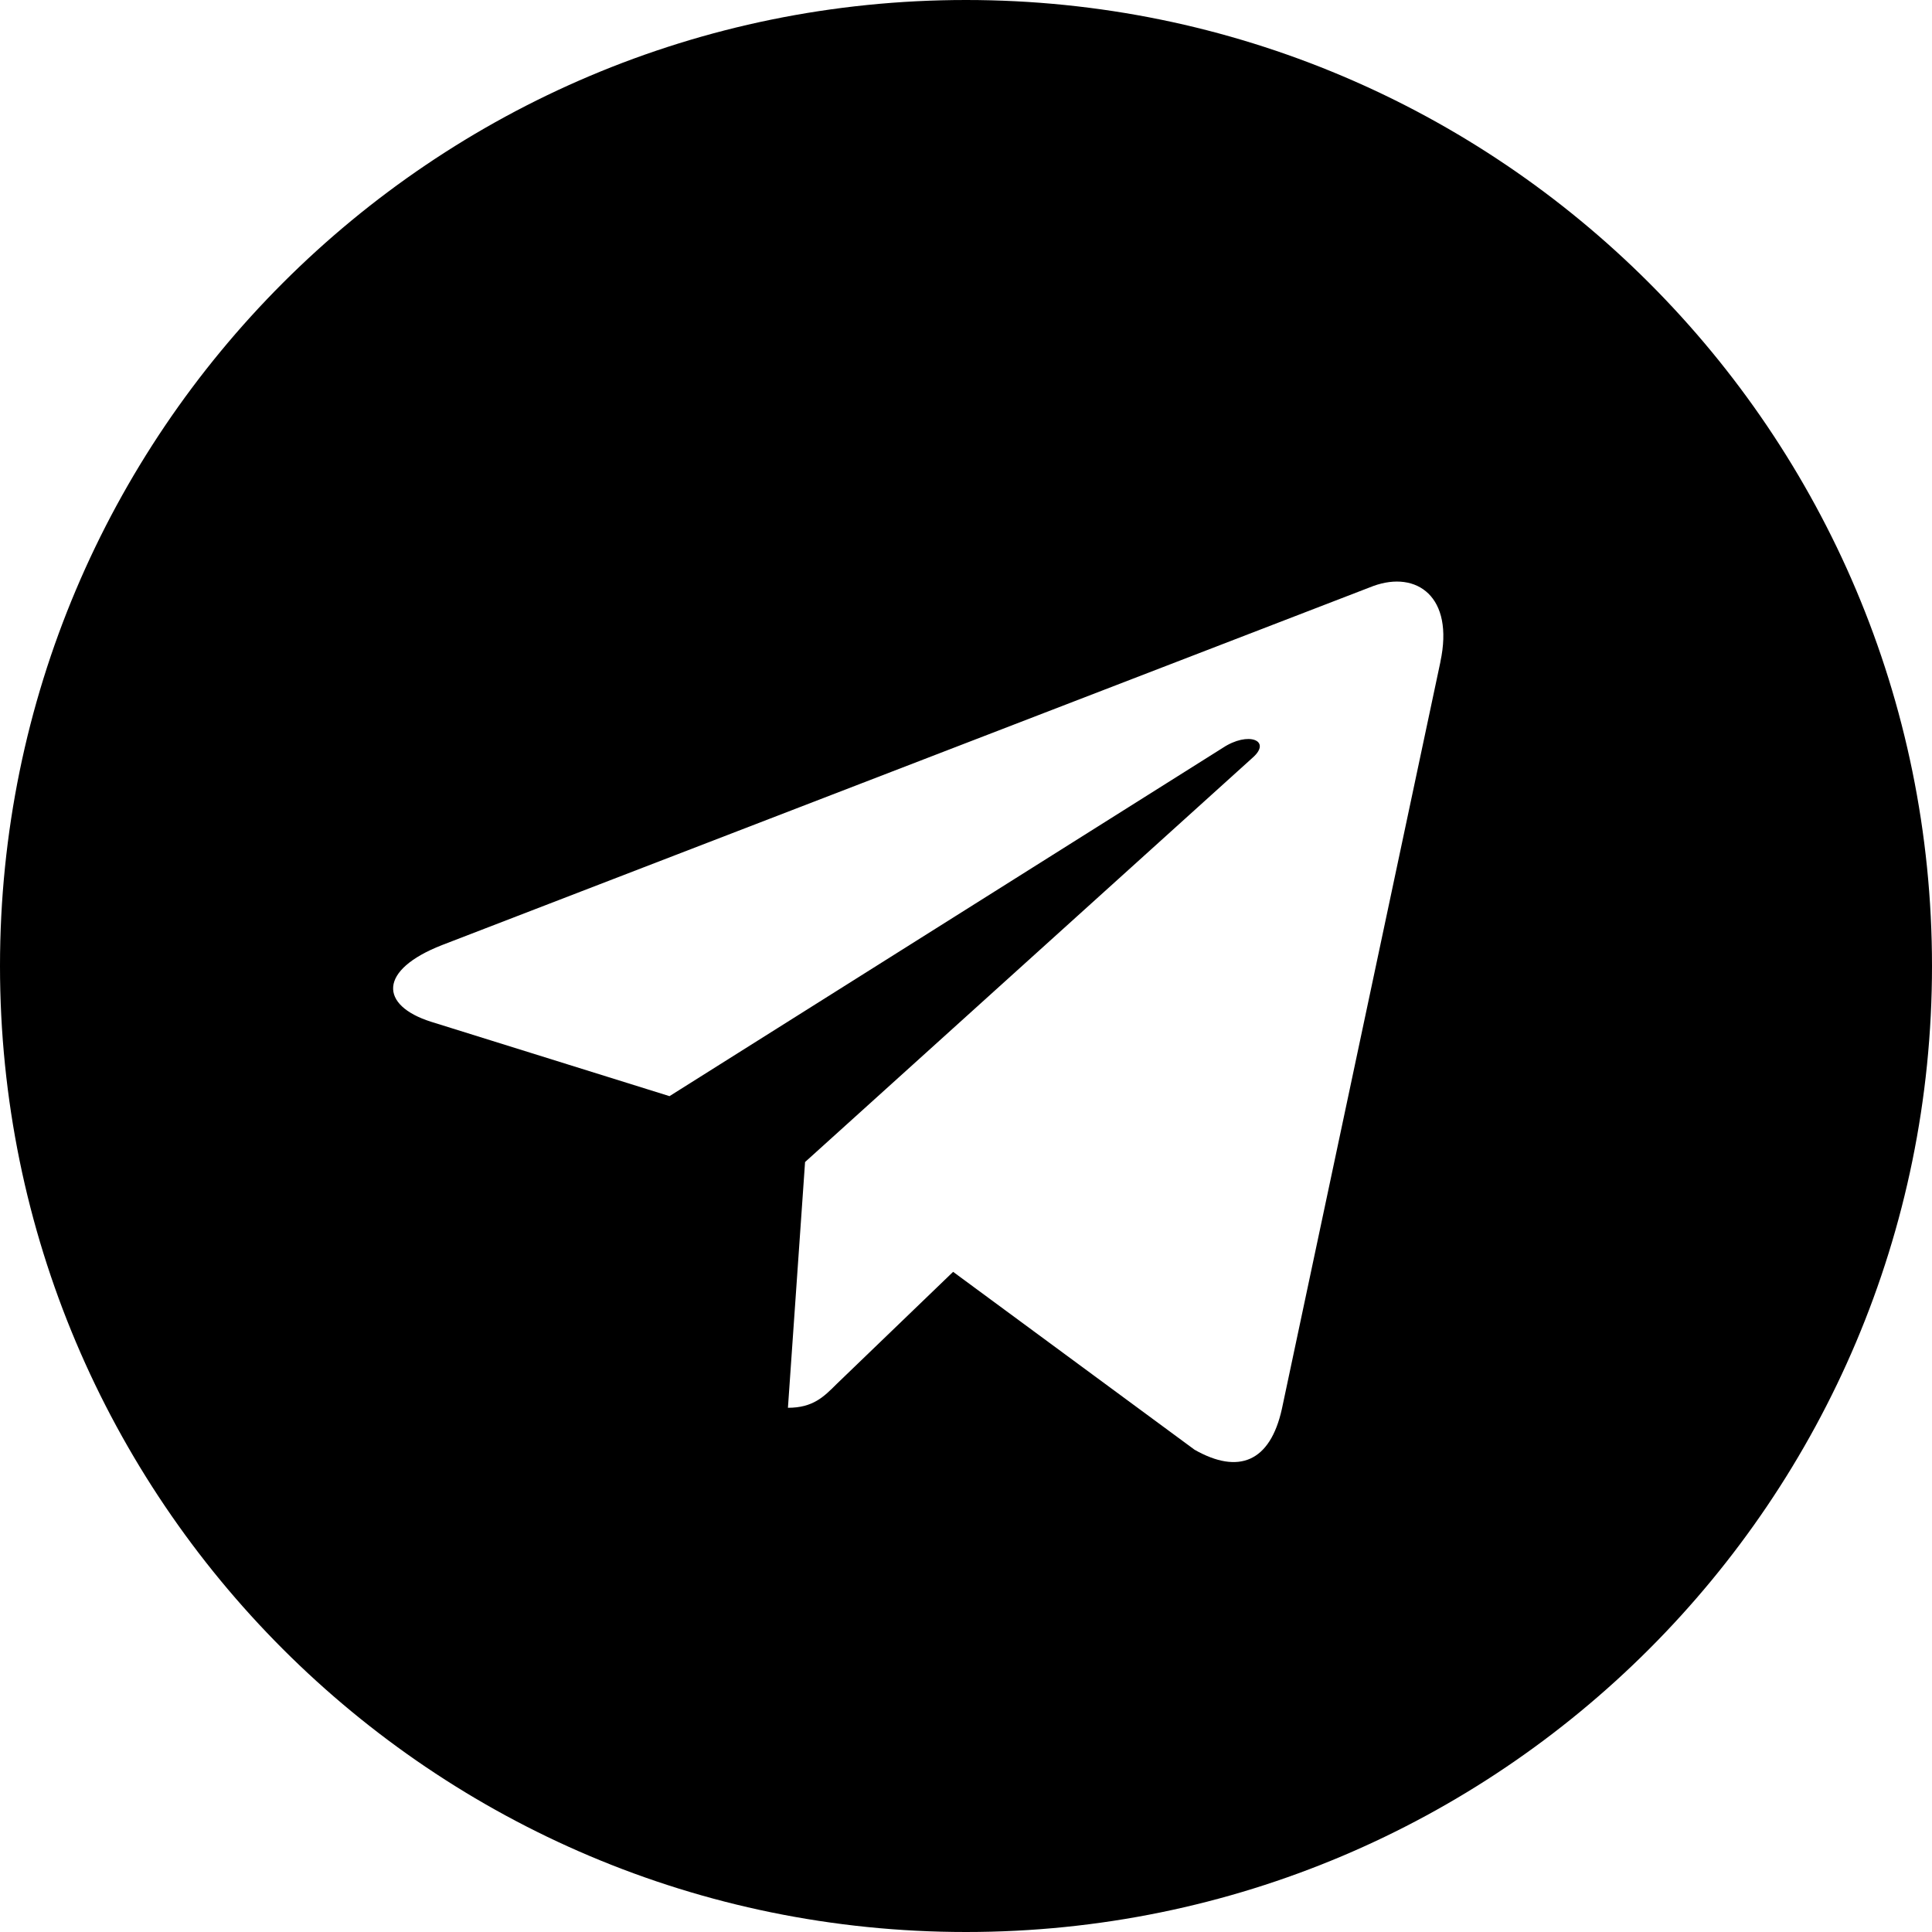
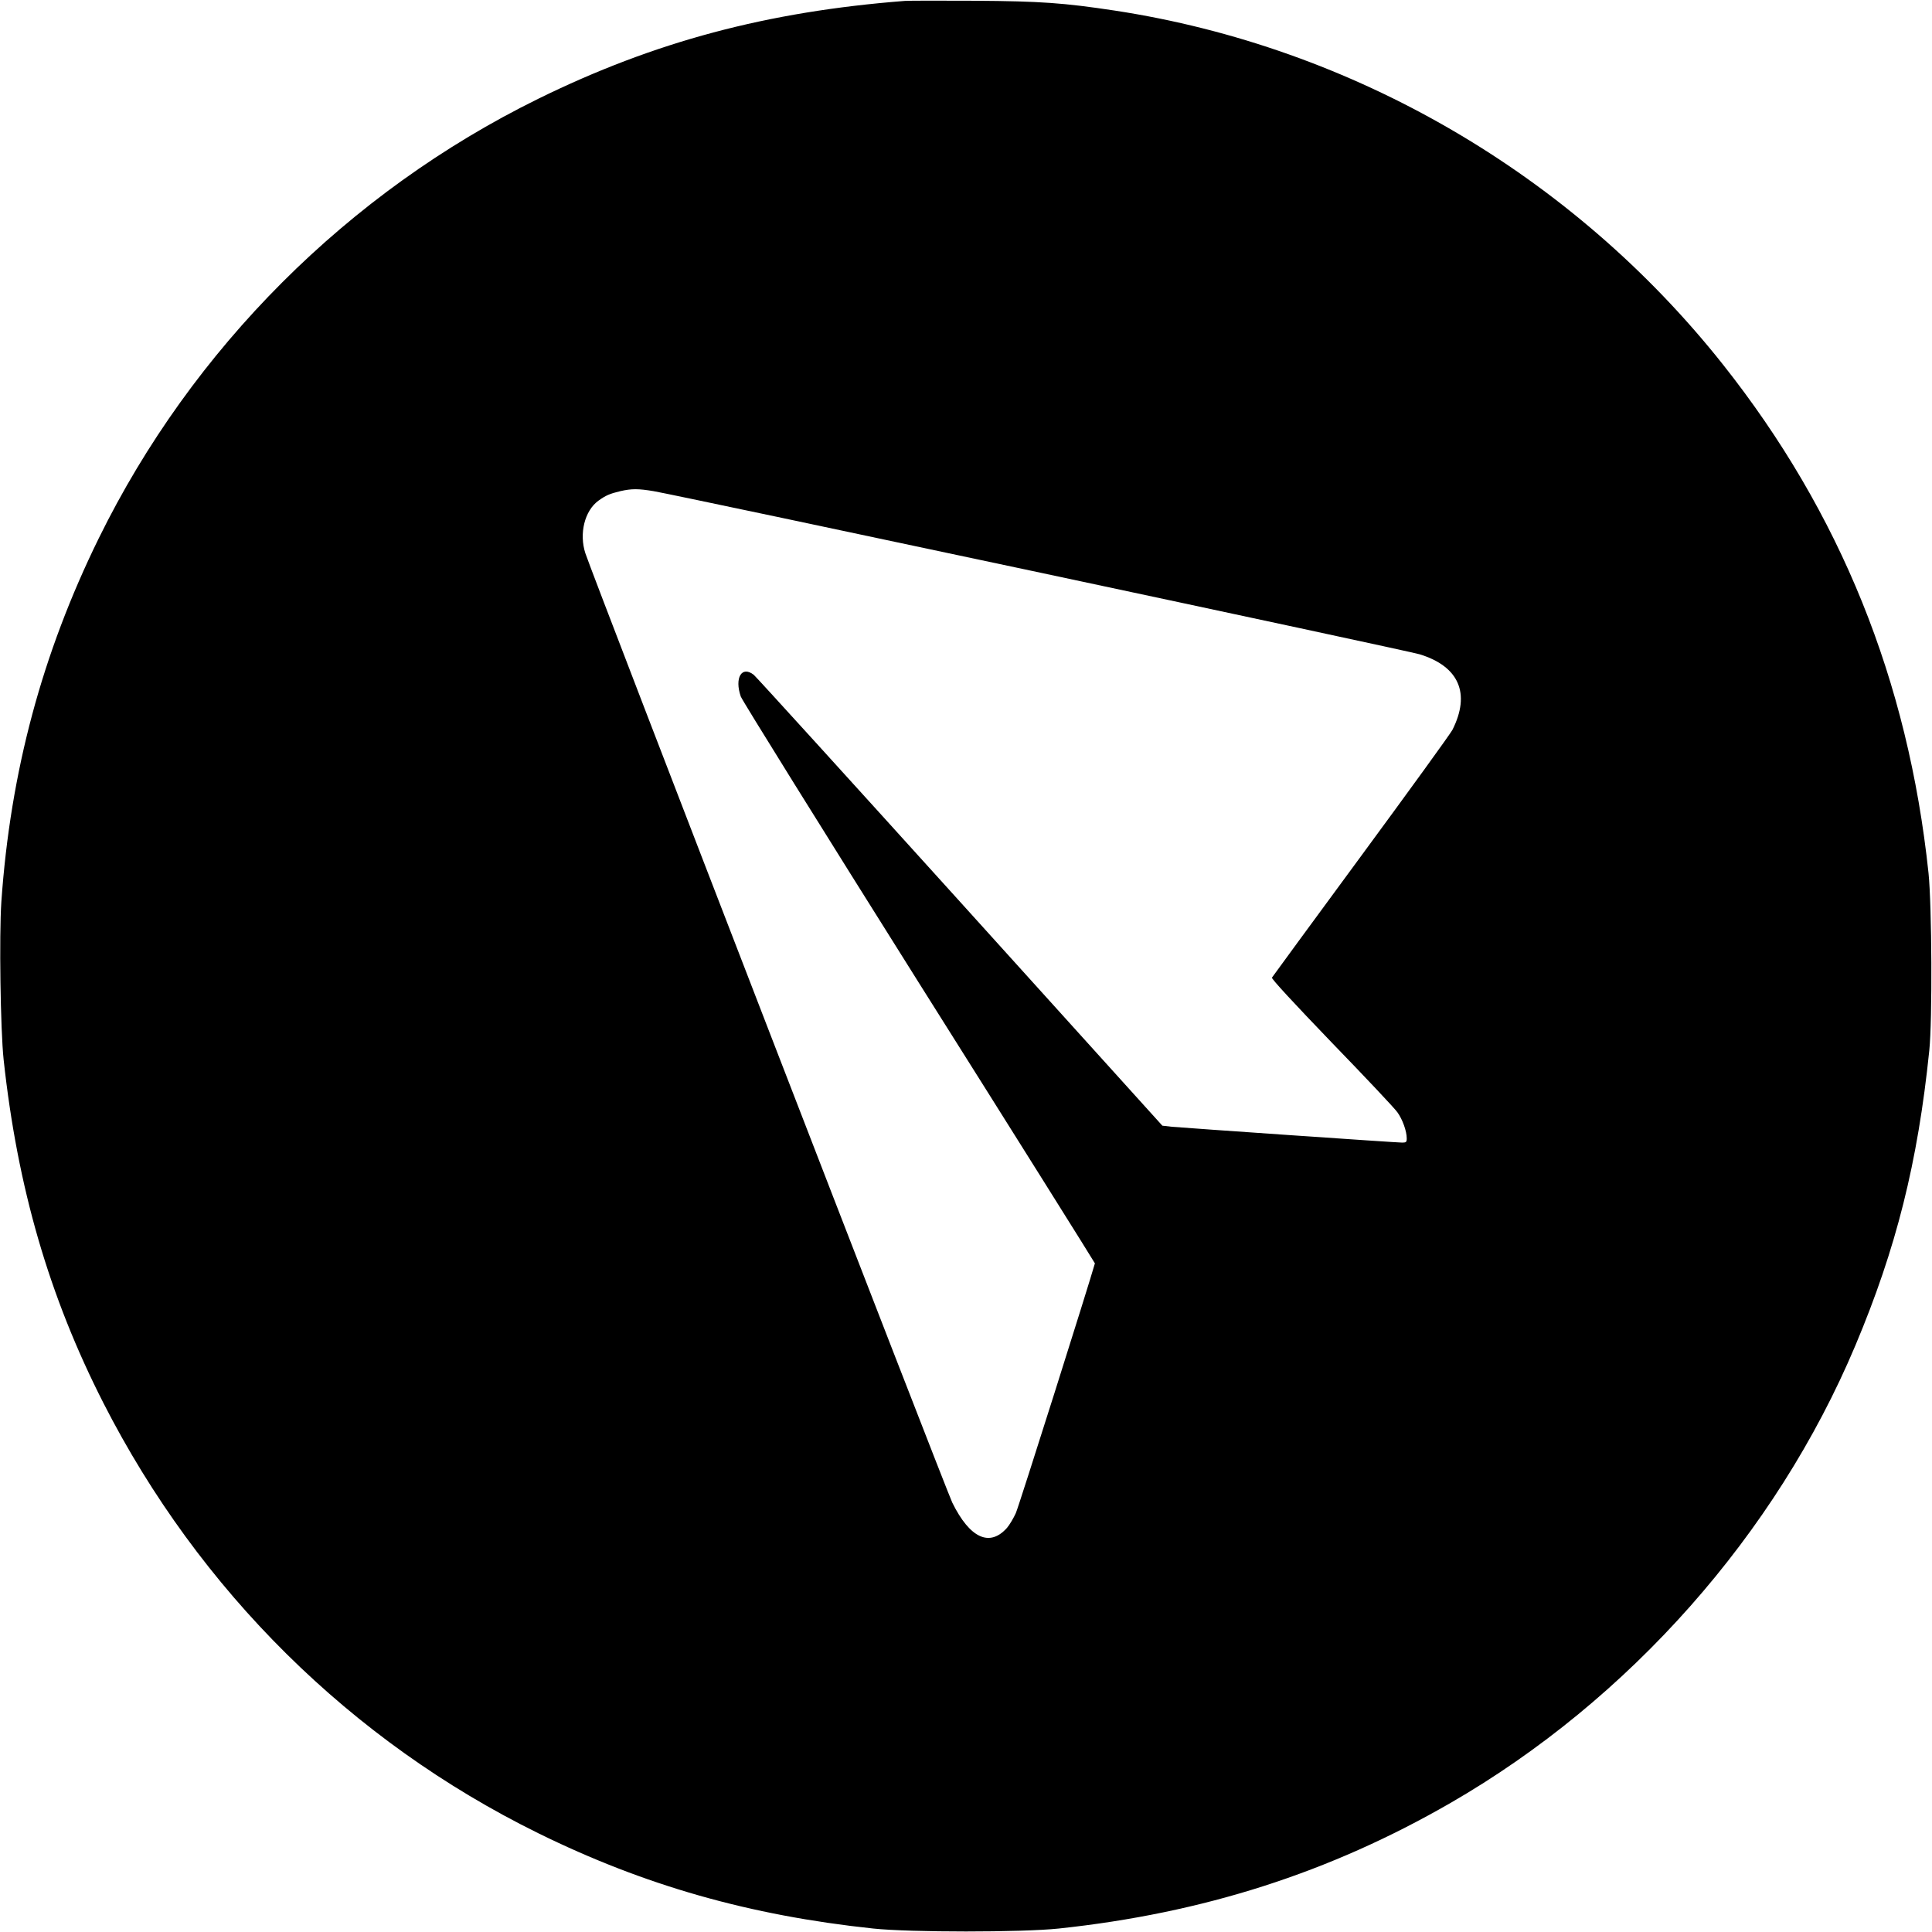
- <svg xmlns="http://www.w3.org/2000/svg" width="30" height="30" viewBox="0 0 30 30" fill="none">
-   <path d="M15 30C23.286 30 30 23.286 30 15C30 6.714 23.286 0 15 0C6.714 0 0 6.714 0 15C0 23.286 6.714 30 15 30ZM6.864 14.675L21.326 9.099C21.997 8.856 22.584 9.262 22.366 10.277L22.367 10.276L19.905 21.878C19.723 22.7 19.234 22.9 18.55 22.512L14.8 19.749L12.991 21.491C12.791 21.691 12.623 21.86 12.235 21.86L12.501 18.044L19.451 11.765C19.754 11.499 19.384 11.349 18.985 11.614L10.396 17.021L6.694 15.866C5.89 15.611 5.872 15.062 6.864 14.675Z" fill="black" />
+ <svg xmlns="http://www.w3.org/2000/svg" width="20" height="20" viewBox="0 0 1280 1280" preserveAspectRatio="xMidYMid meet">
+   <g transform="translate(0,1280) scale(0.1,-0.1)" fill="#000000" stroke="none">
+     <path d="M5995 12794 c-913 -71 -1659 -270 -2430 -649 -1258 -619 -2292 -1653 -2910 -2910 -376 -765 -586 -1548 -646 -2409 -15 -223 -6 -849 15 -1046 92 -849 301 -1568 661 -2275 634 -1243 1640 -2239 2880 -2850 705 -347 1401 -545 2220 -632 245 -26 985 -26 1230 0 957 102 1794 370 2595 832 1185 684 2156 1781 2682 3030 271 643 414 1214 490 1955 21 201 17 961 -5 1175 -135 1277 -584 2388 -1362 3370 -998 1259 -2450 2104 -4030 2345 -338 51 -489 62 -925 65 -228 1 -437 1 -465 -1z m-1665 -3248 c160 -27 4995 -1056 5076 -1081 260 -80 338 -259 217 -500 -14 -27 -288 -405 -608 -840 -319 -434 -584 -795 -588 -802 -5 -7 146 -170 395 -429 222 -229 418 -437 436 -463 34 -47 62 -125 62 -173 0 -25 -4 -28 -31 -28 -37 0 -1438 97 -1526 105 l-62 7 -1340 1483 c-737 815 -1352 1492 -1367 1504 -80 63 -129 -20 -86 -144 10 -27 542 -882 1182 -1900 641 -1017 1164 -1852 1164 -1855 -36 -130 -505 -1614 -524 -1655 -15 -33 -41 -77 -58 -97 -115 -130 -247 -69 -363 167 -43 89 -2383 6142 -2431 6290 -42 130 -5 281 87 348 49 35 74 46 145 63 74 17 119 17 220 0z" />
+   </g>
</svg>
